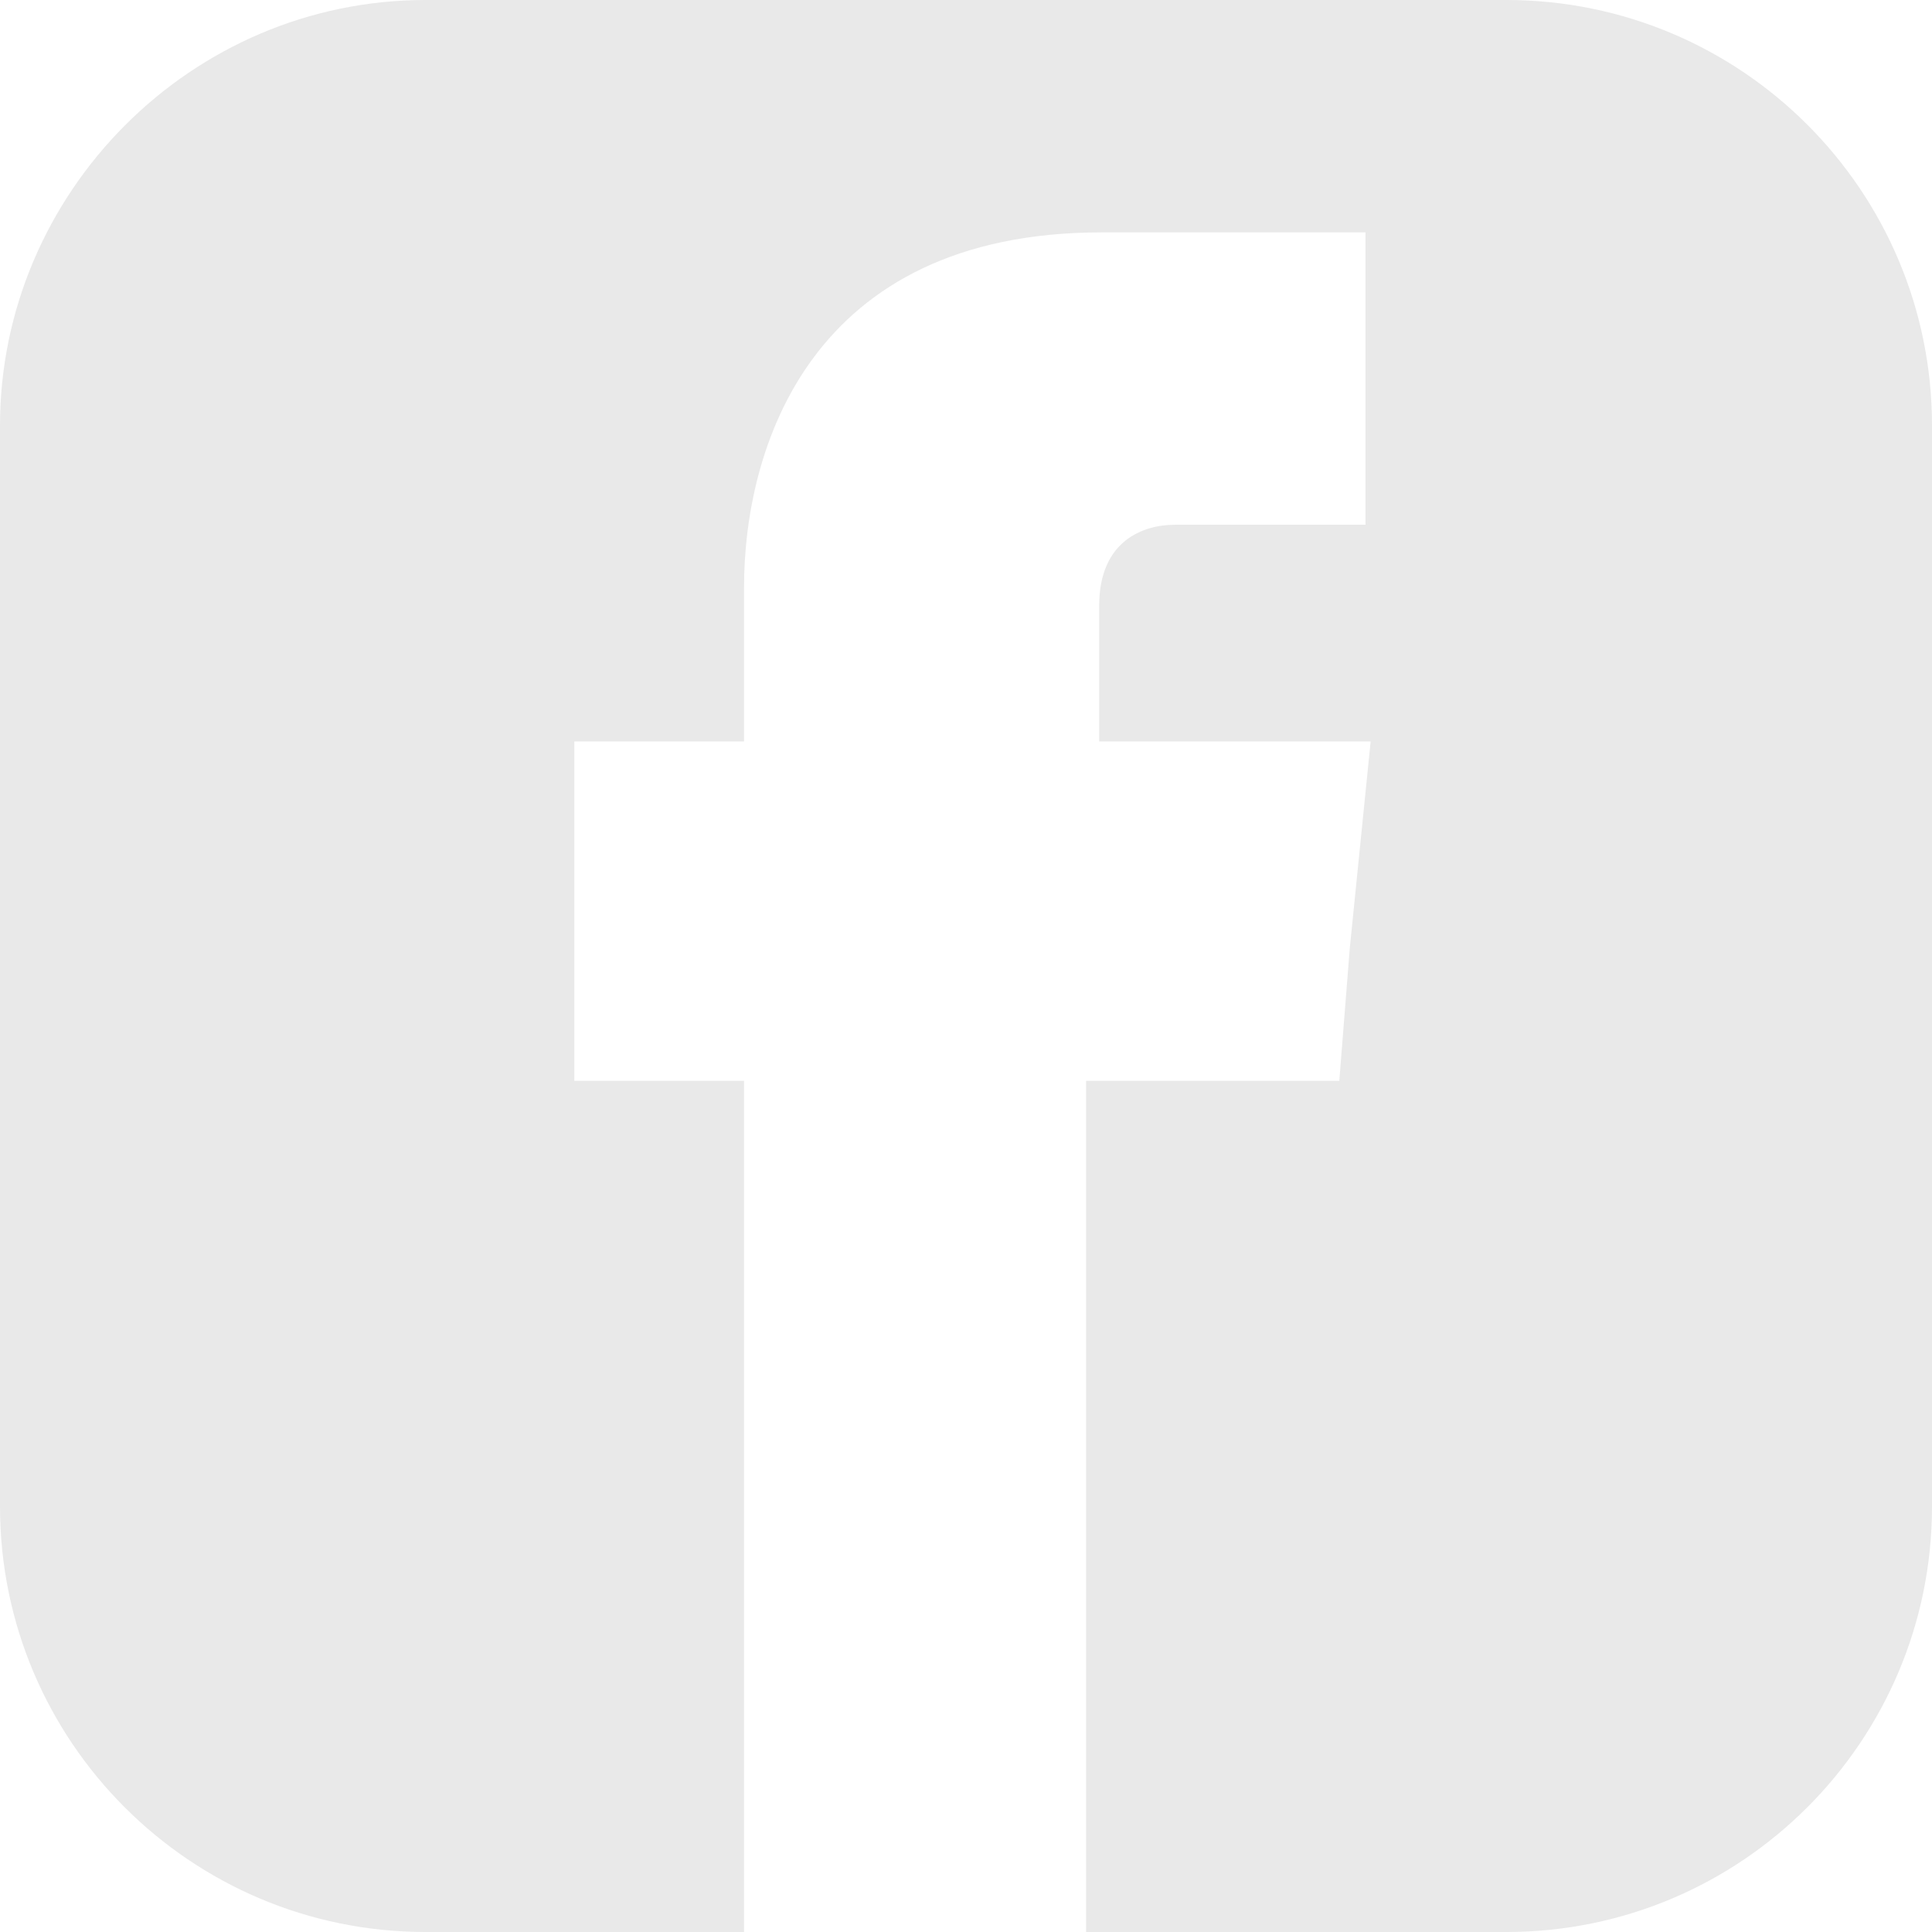
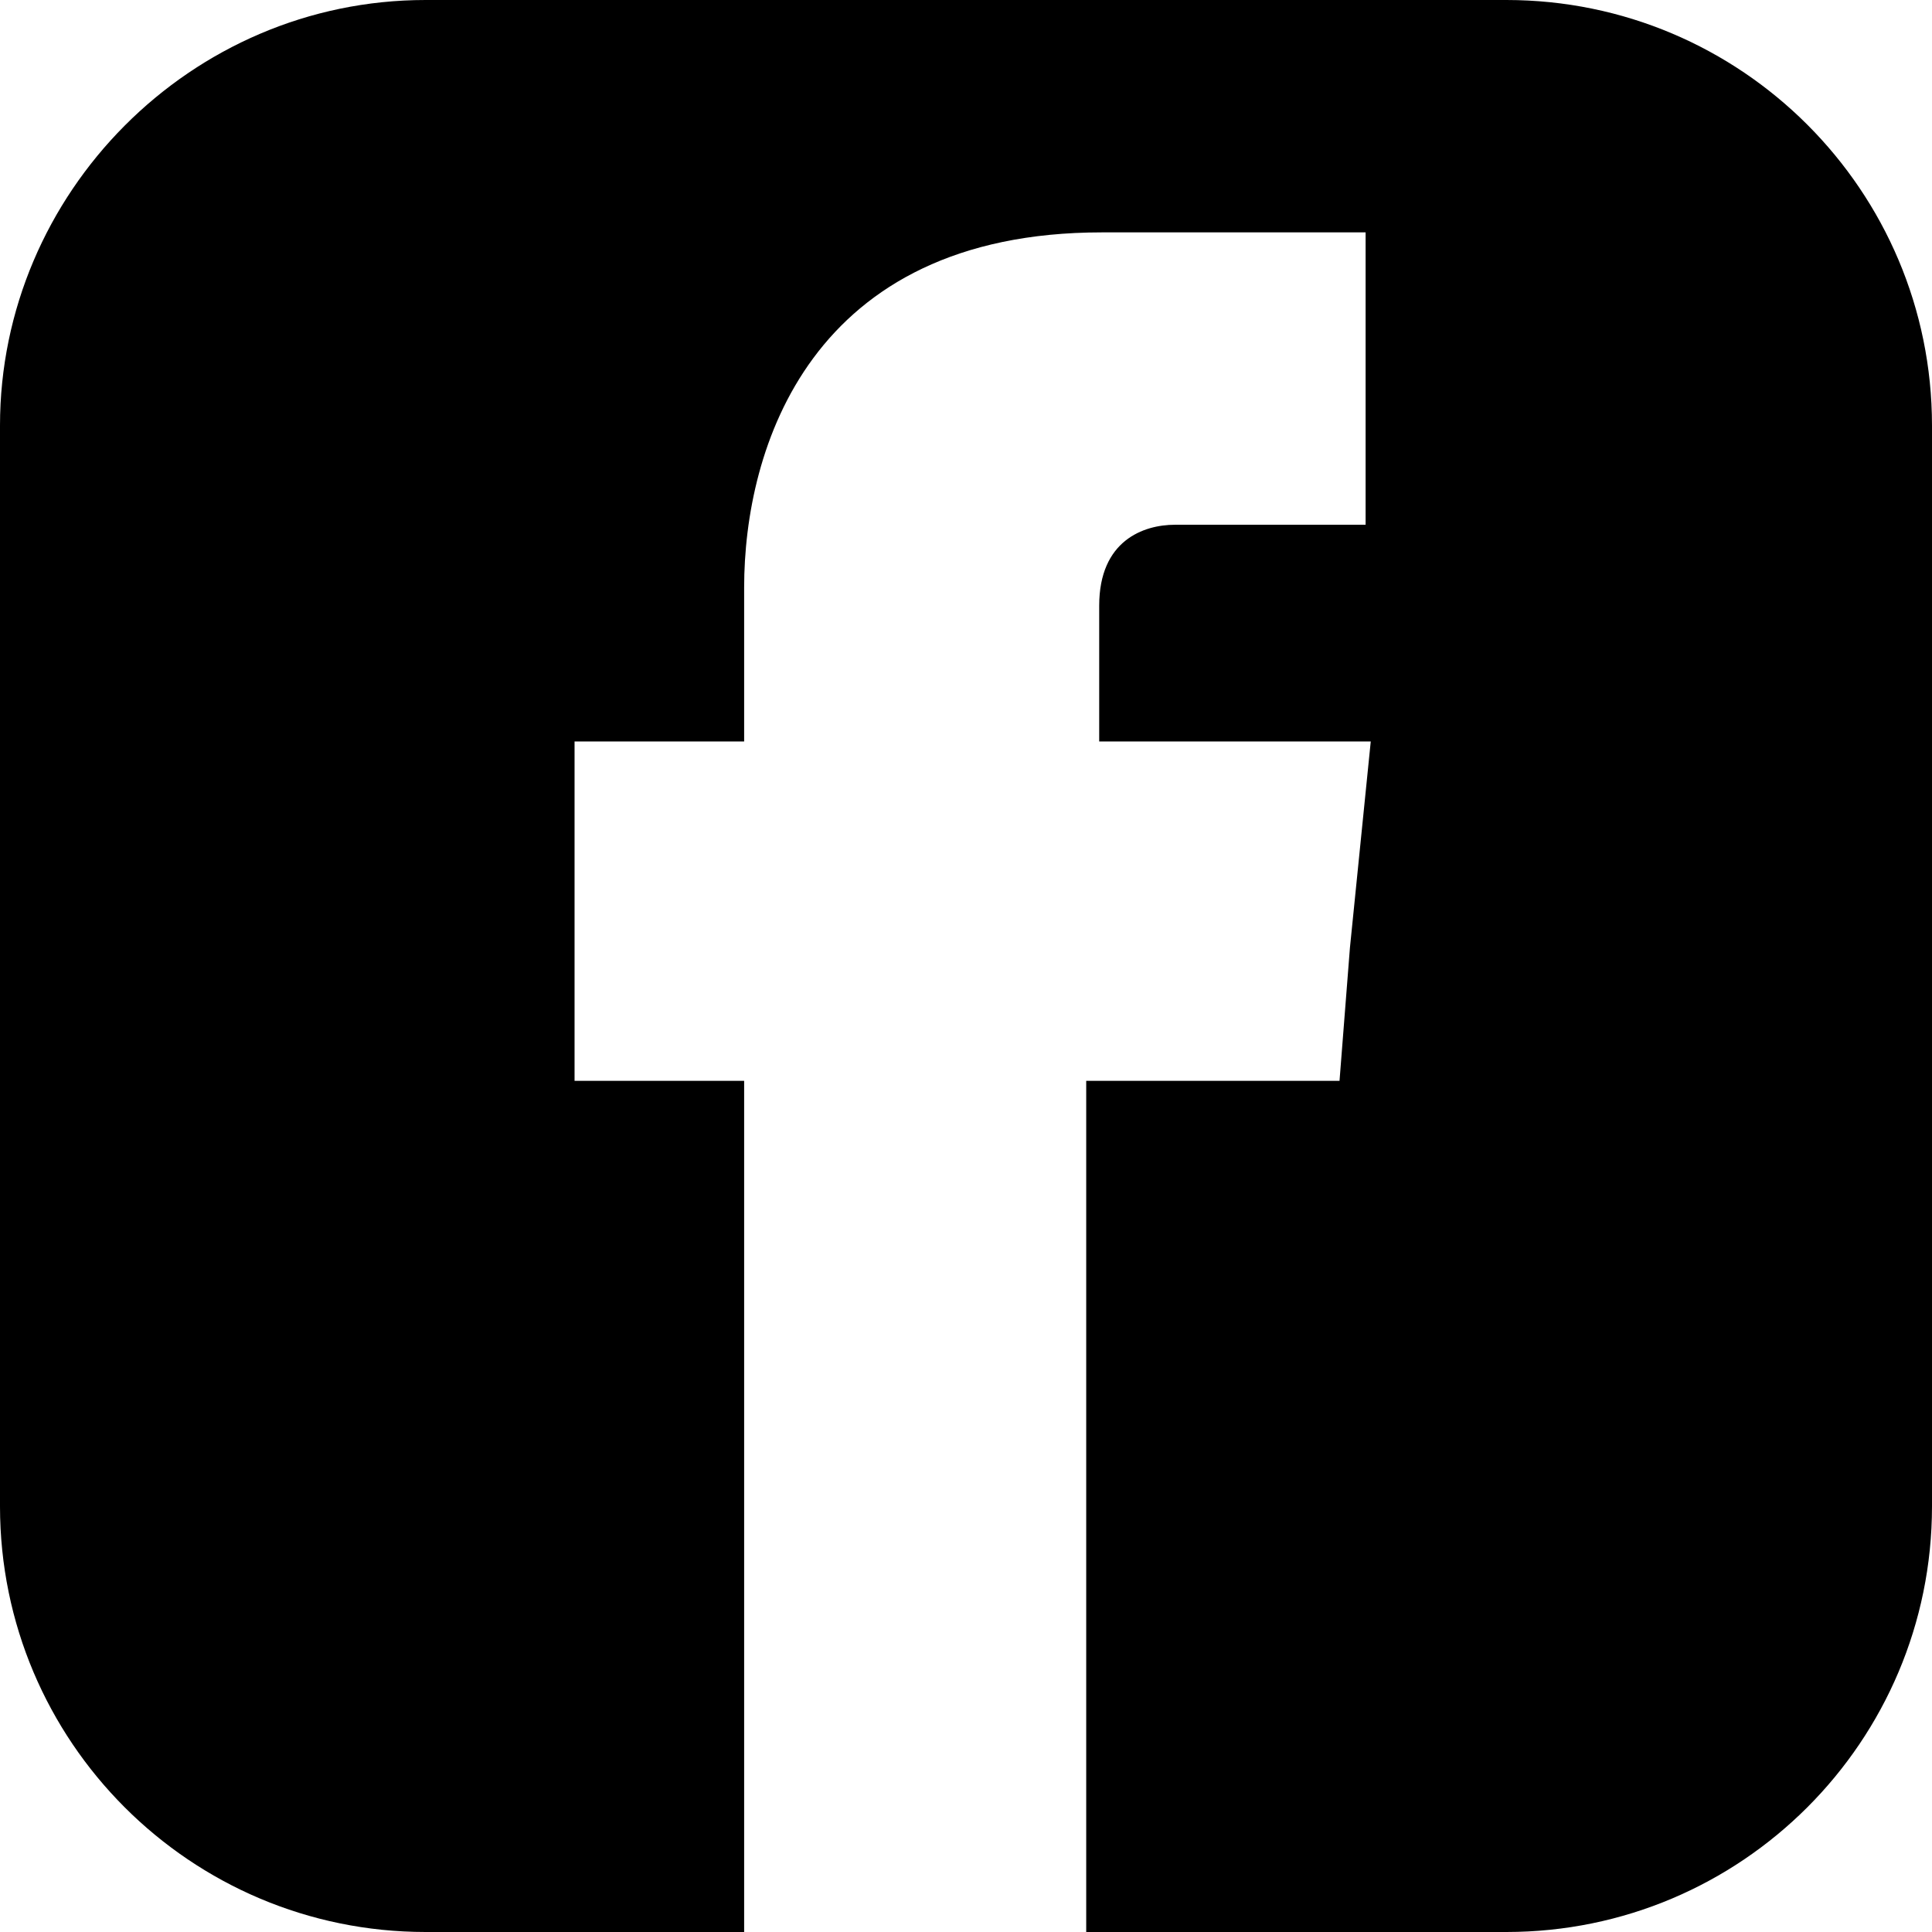
- <svg xmlns="http://www.w3.org/2000/svg" width="18px" height="18px" viewBox="0 0 18 18" version="1.1">
-   <g id="Page-1" stroke="none" stroke-width="1" fill="none" fill-rule="evenodd">
-     <g id="Desktop-HD-Copy-9" transform="translate(-1212, -317)" fill="#E9E9E9">
-       <g id="fb-vecteezy_social-media-icons-set-facebook-instagram-twitter-logos_-[Converti]-01" transform="translate(1212, 317)">
-         <path d="M18,3.965 L18,14.035 C18,16.224 16.224,18 14.035,18 L10.119,18 C10.119,18 10.119,13.622 10.119,10.07 L12.478,10.07 L12.576,8.83 L12.77,6.908 L10.241,6.908 L10.241,5.643 C10.241,5.035 10.654,4.889 10.946,4.889 C11.214,4.889 12.722,4.889 12.722,4.889 L12.722,2.165 L10.265,2.165 C7.541,2.165 6.932,4.184 6.932,5.473 L6.932,6.908 L5.351,6.908 L5.351,10.07 L6.932,10.07 C6.932,13.67 6.932,18 6.932,18 L3.965,18 C1.776,18 0,16.224 0,14.035 L0,3.965 C0,1.8 1.776,0 3.965,0 L14.035,0 C16.224,0 18,1.776 18,3.965 Z" id="Path" />
-       </g>
-     </g>
-   </g>
+ <svg xmlns="http://www.w3.org/2000/svg" width="18" height="18">
+   <path fill-rule="evenodd" d="M18 3.965v10.07A3.966 3.966 0 0 1 14.035 18H10.12v-7.93h2.36l.097-1.24.194-1.922h-2.53V5.643c0-.608.414-.754.706-.754h1.776V2.165h-2.457c-2.724 0-3.333 2.019-3.333 3.308v1.435h-1.58v3.162h1.58V18H3.965A3.966 3.966 0 0 1 0 14.035V3.965C0 1.8 1.776 0 3.965 0h10.07A3.966 3.966 0 0 1 18 3.965Z" />
</svg>
